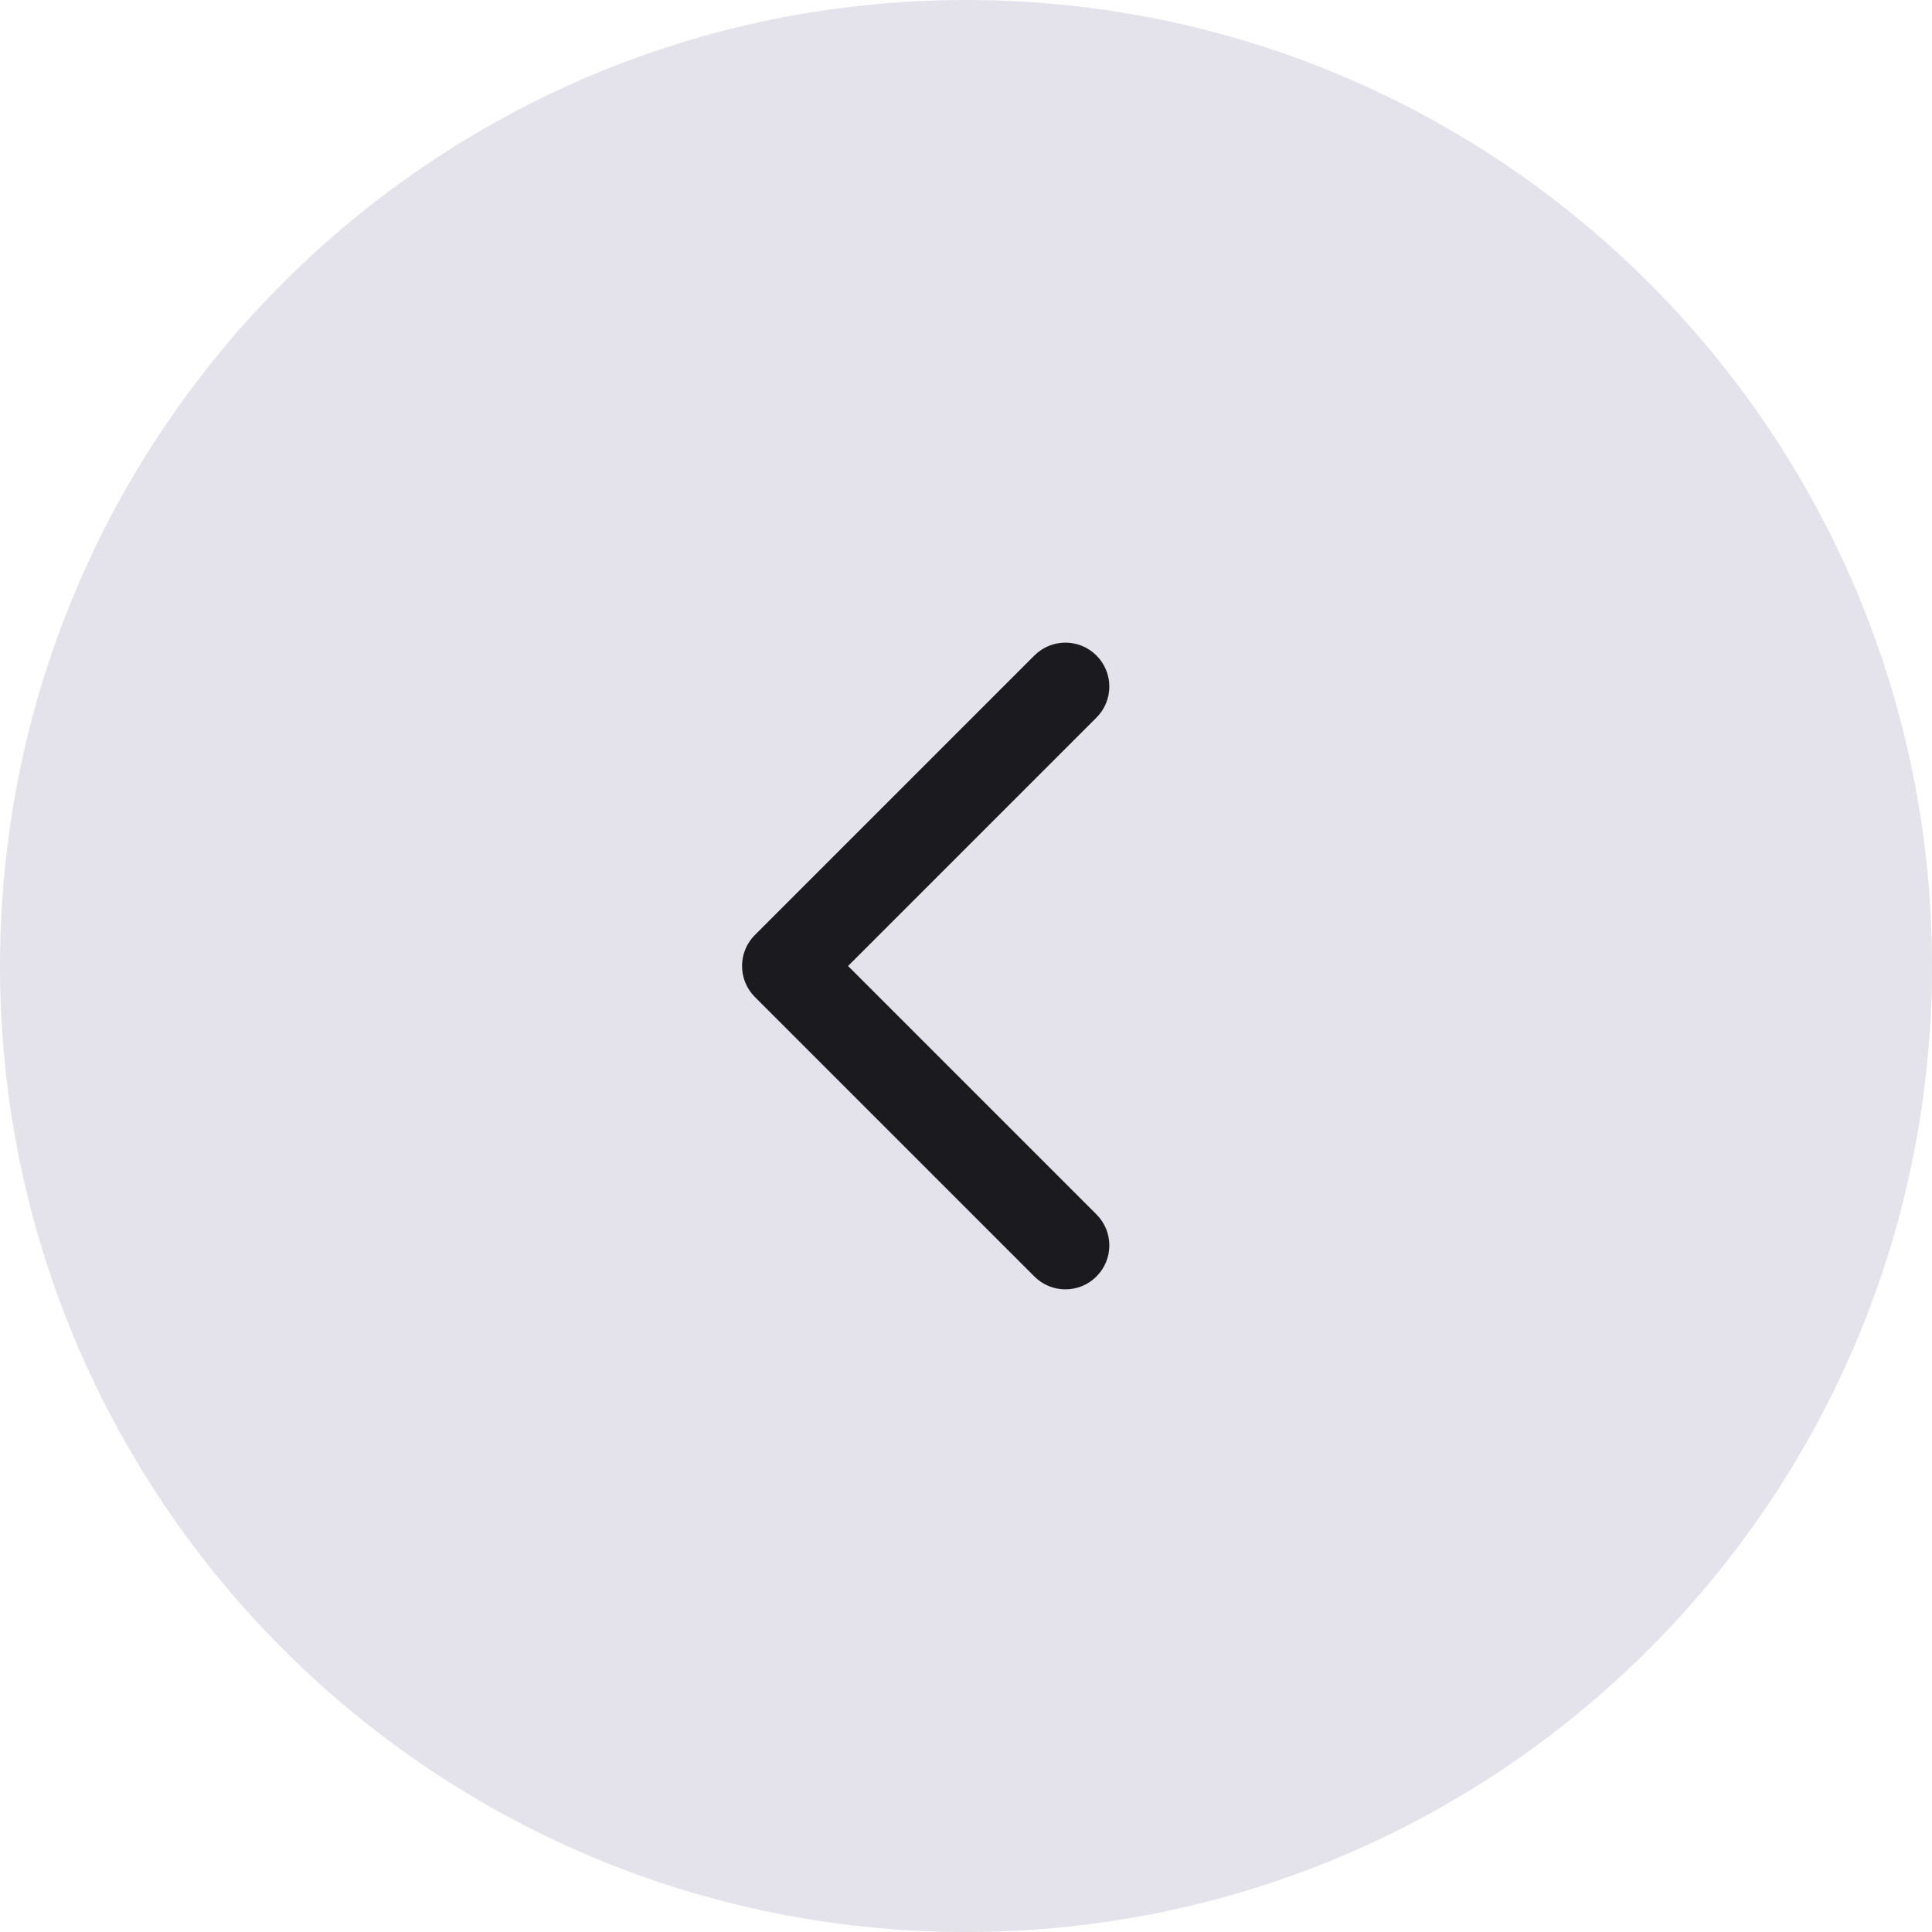
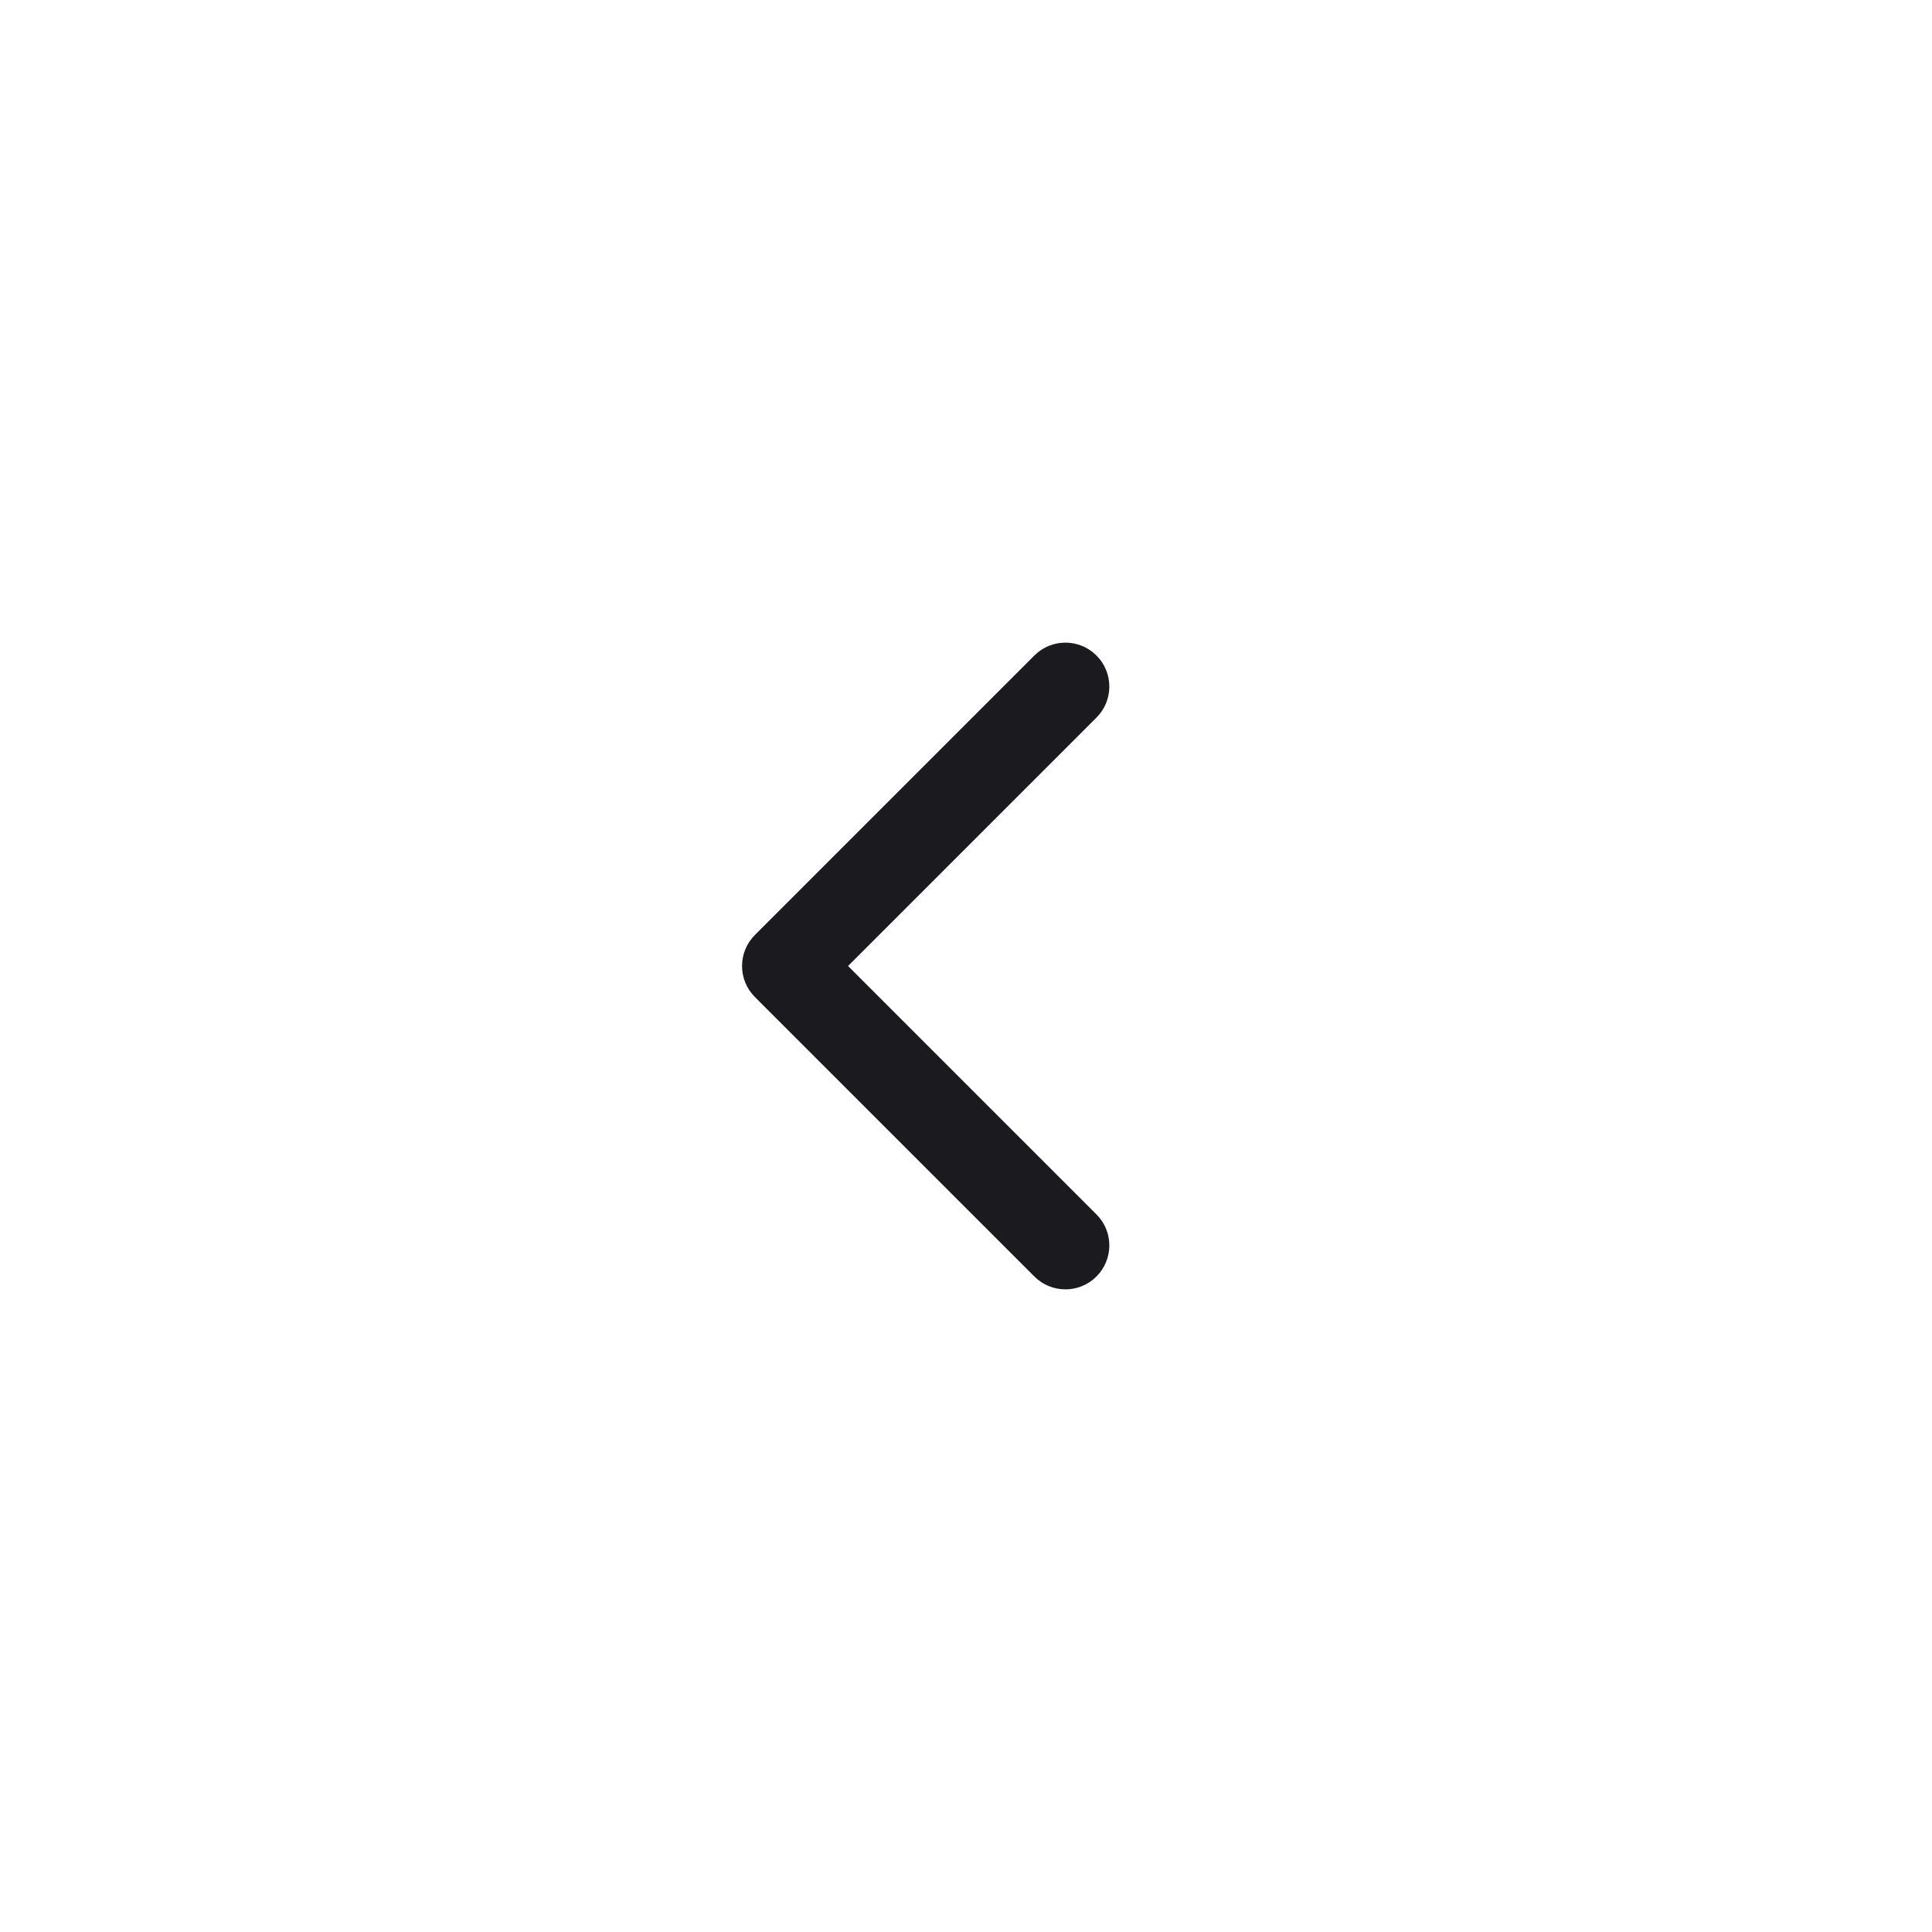
<svg xmlns="http://www.w3.org/2000/svg" width="44" height="44" viewBox="0 0 44 44" fill="none">
-   <rect width="44" height="44" rx="22" fill="#E4E3EB" />
  <path d="M18 23C18.552 23 19 22.552 19 22C19 21.448 18.552 21 18 21L18 23ZM17.193 21.293C16.802 21.683 16.802 22.317 17.193 22.707L23.557 29.071C23.947 29.462 24.581 29.462 24.971 29.071C25.362 28.68 25.362 28.047 24.971 27.657L19.314 22L24.971 16.343C25.362 15.953 25.362 15.319 24.971 14.929C24.581 14.538 23.947 14.538 23.557 14.929L17.193 21.293ZM18 21L17.9 21L17.9 23L18 23L18 21Z" fill="#1A1A1F" />
</svg>
